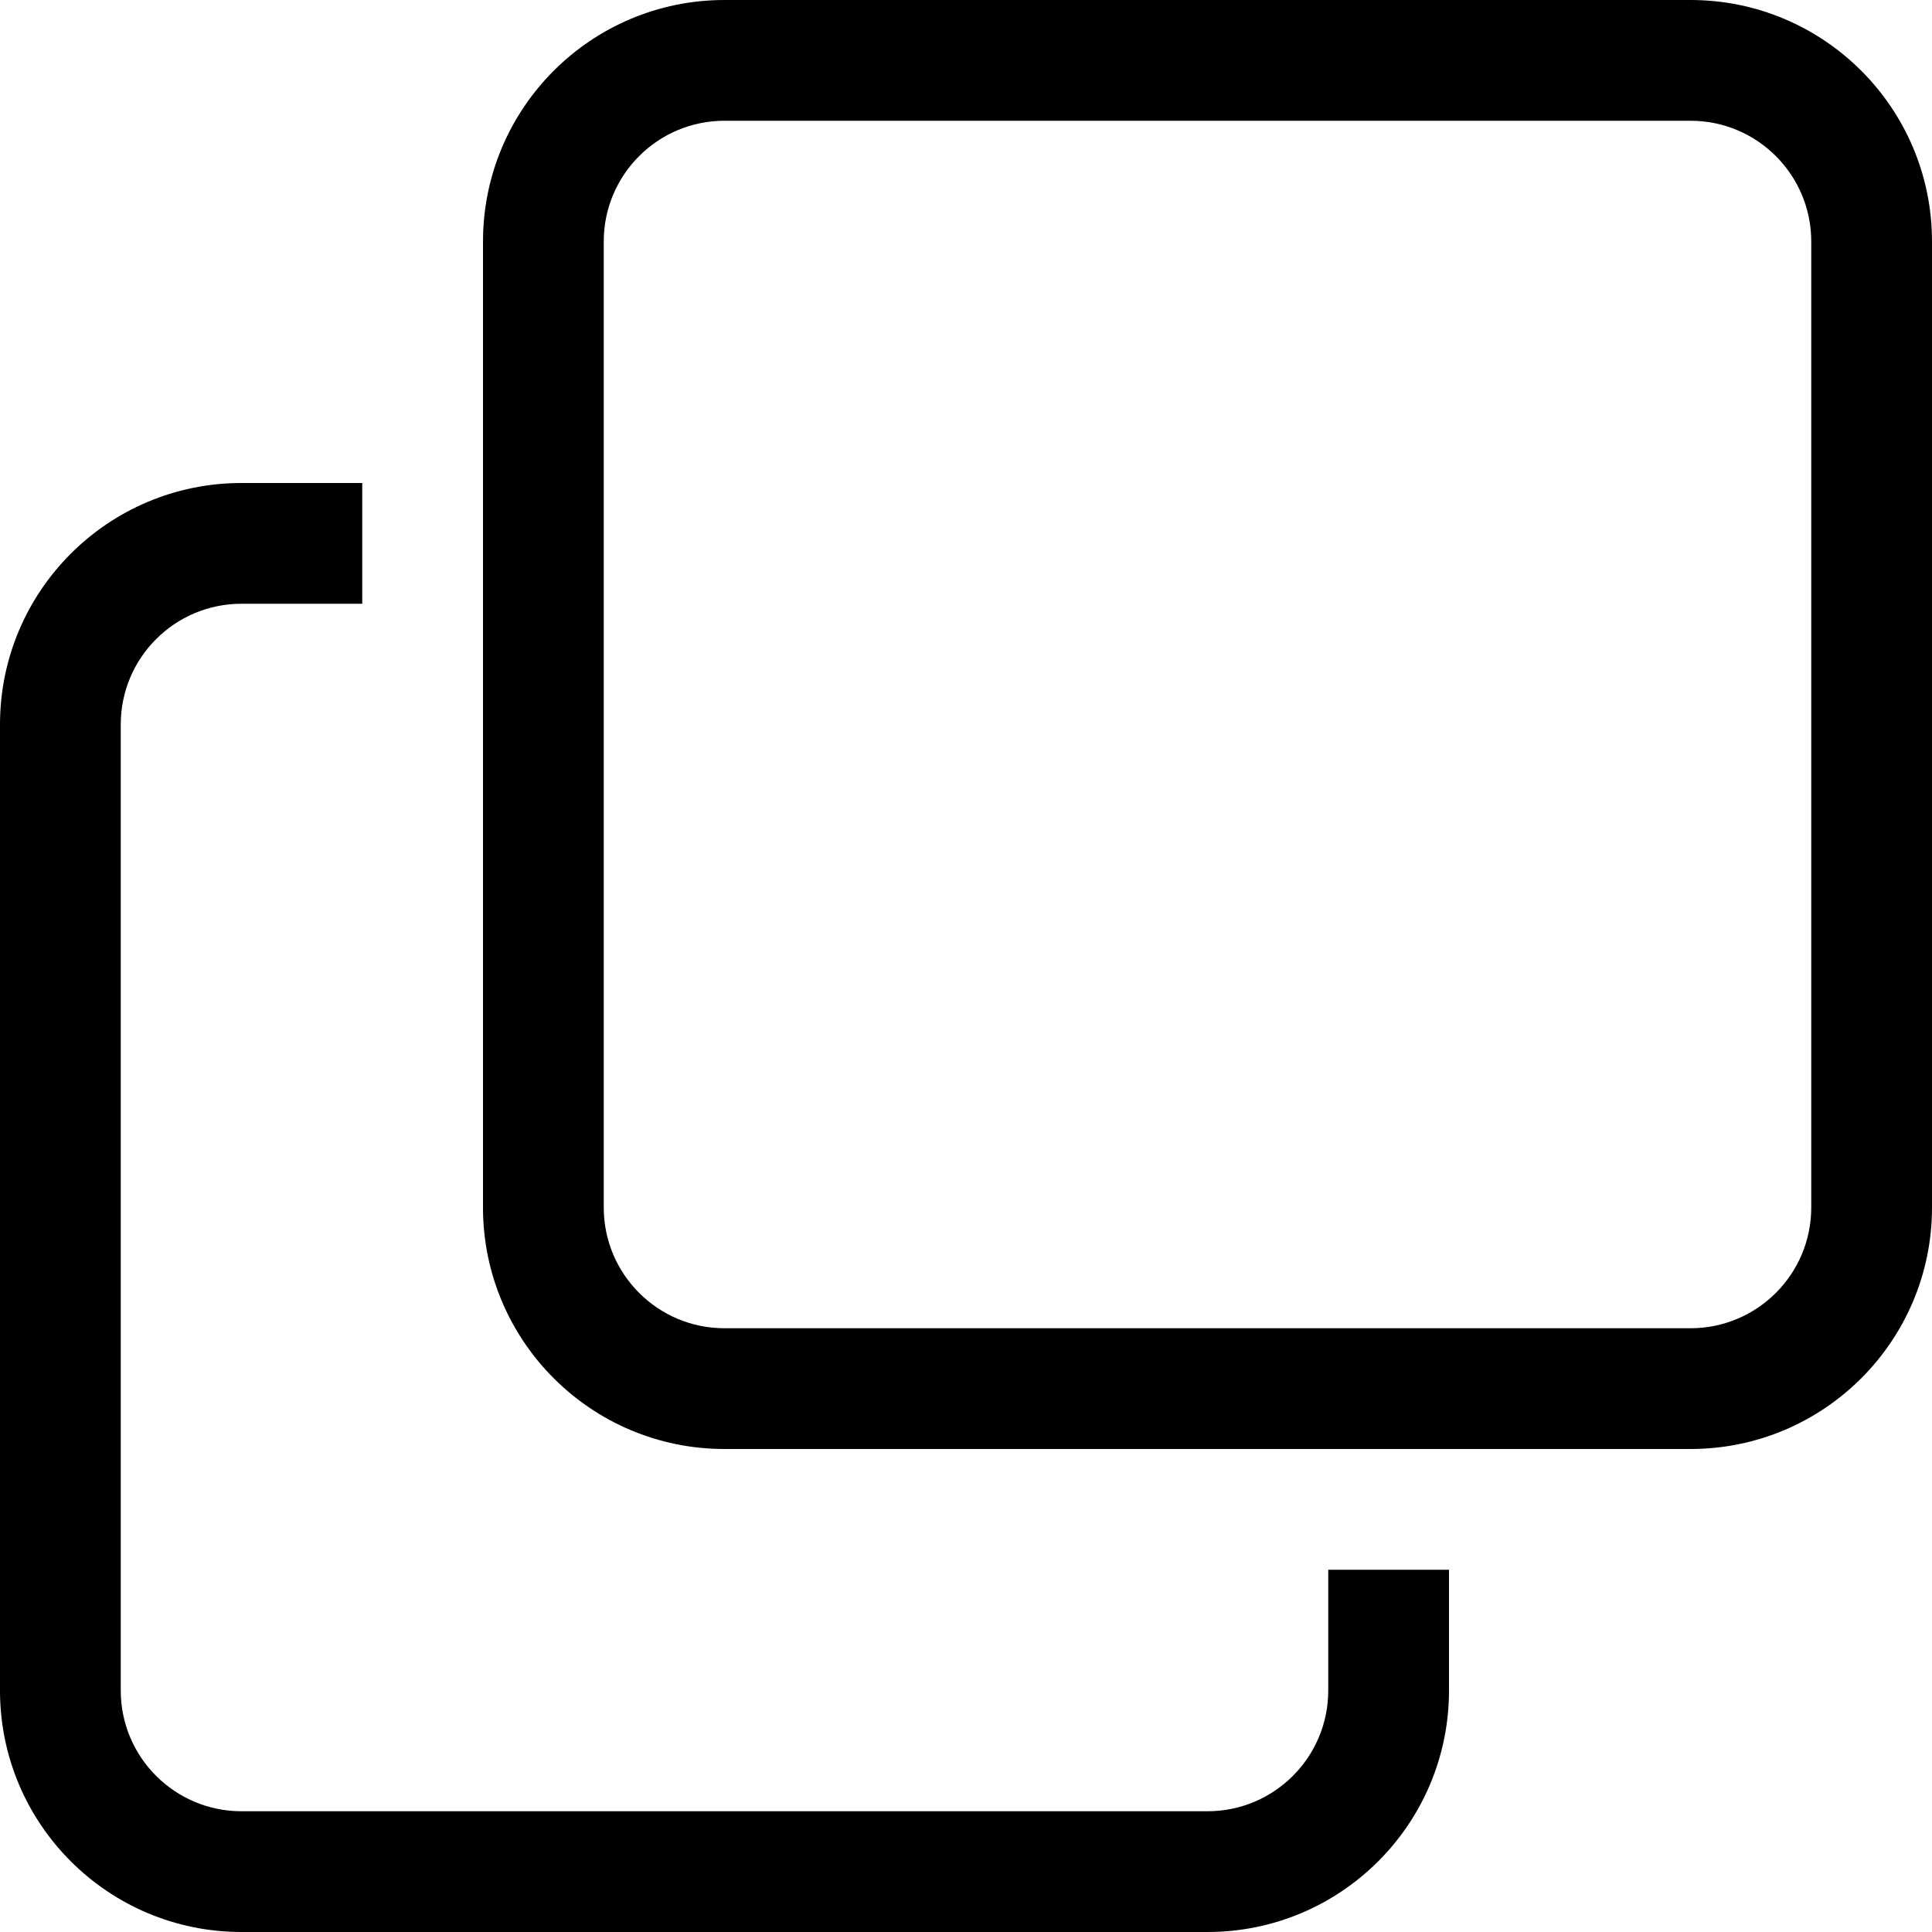
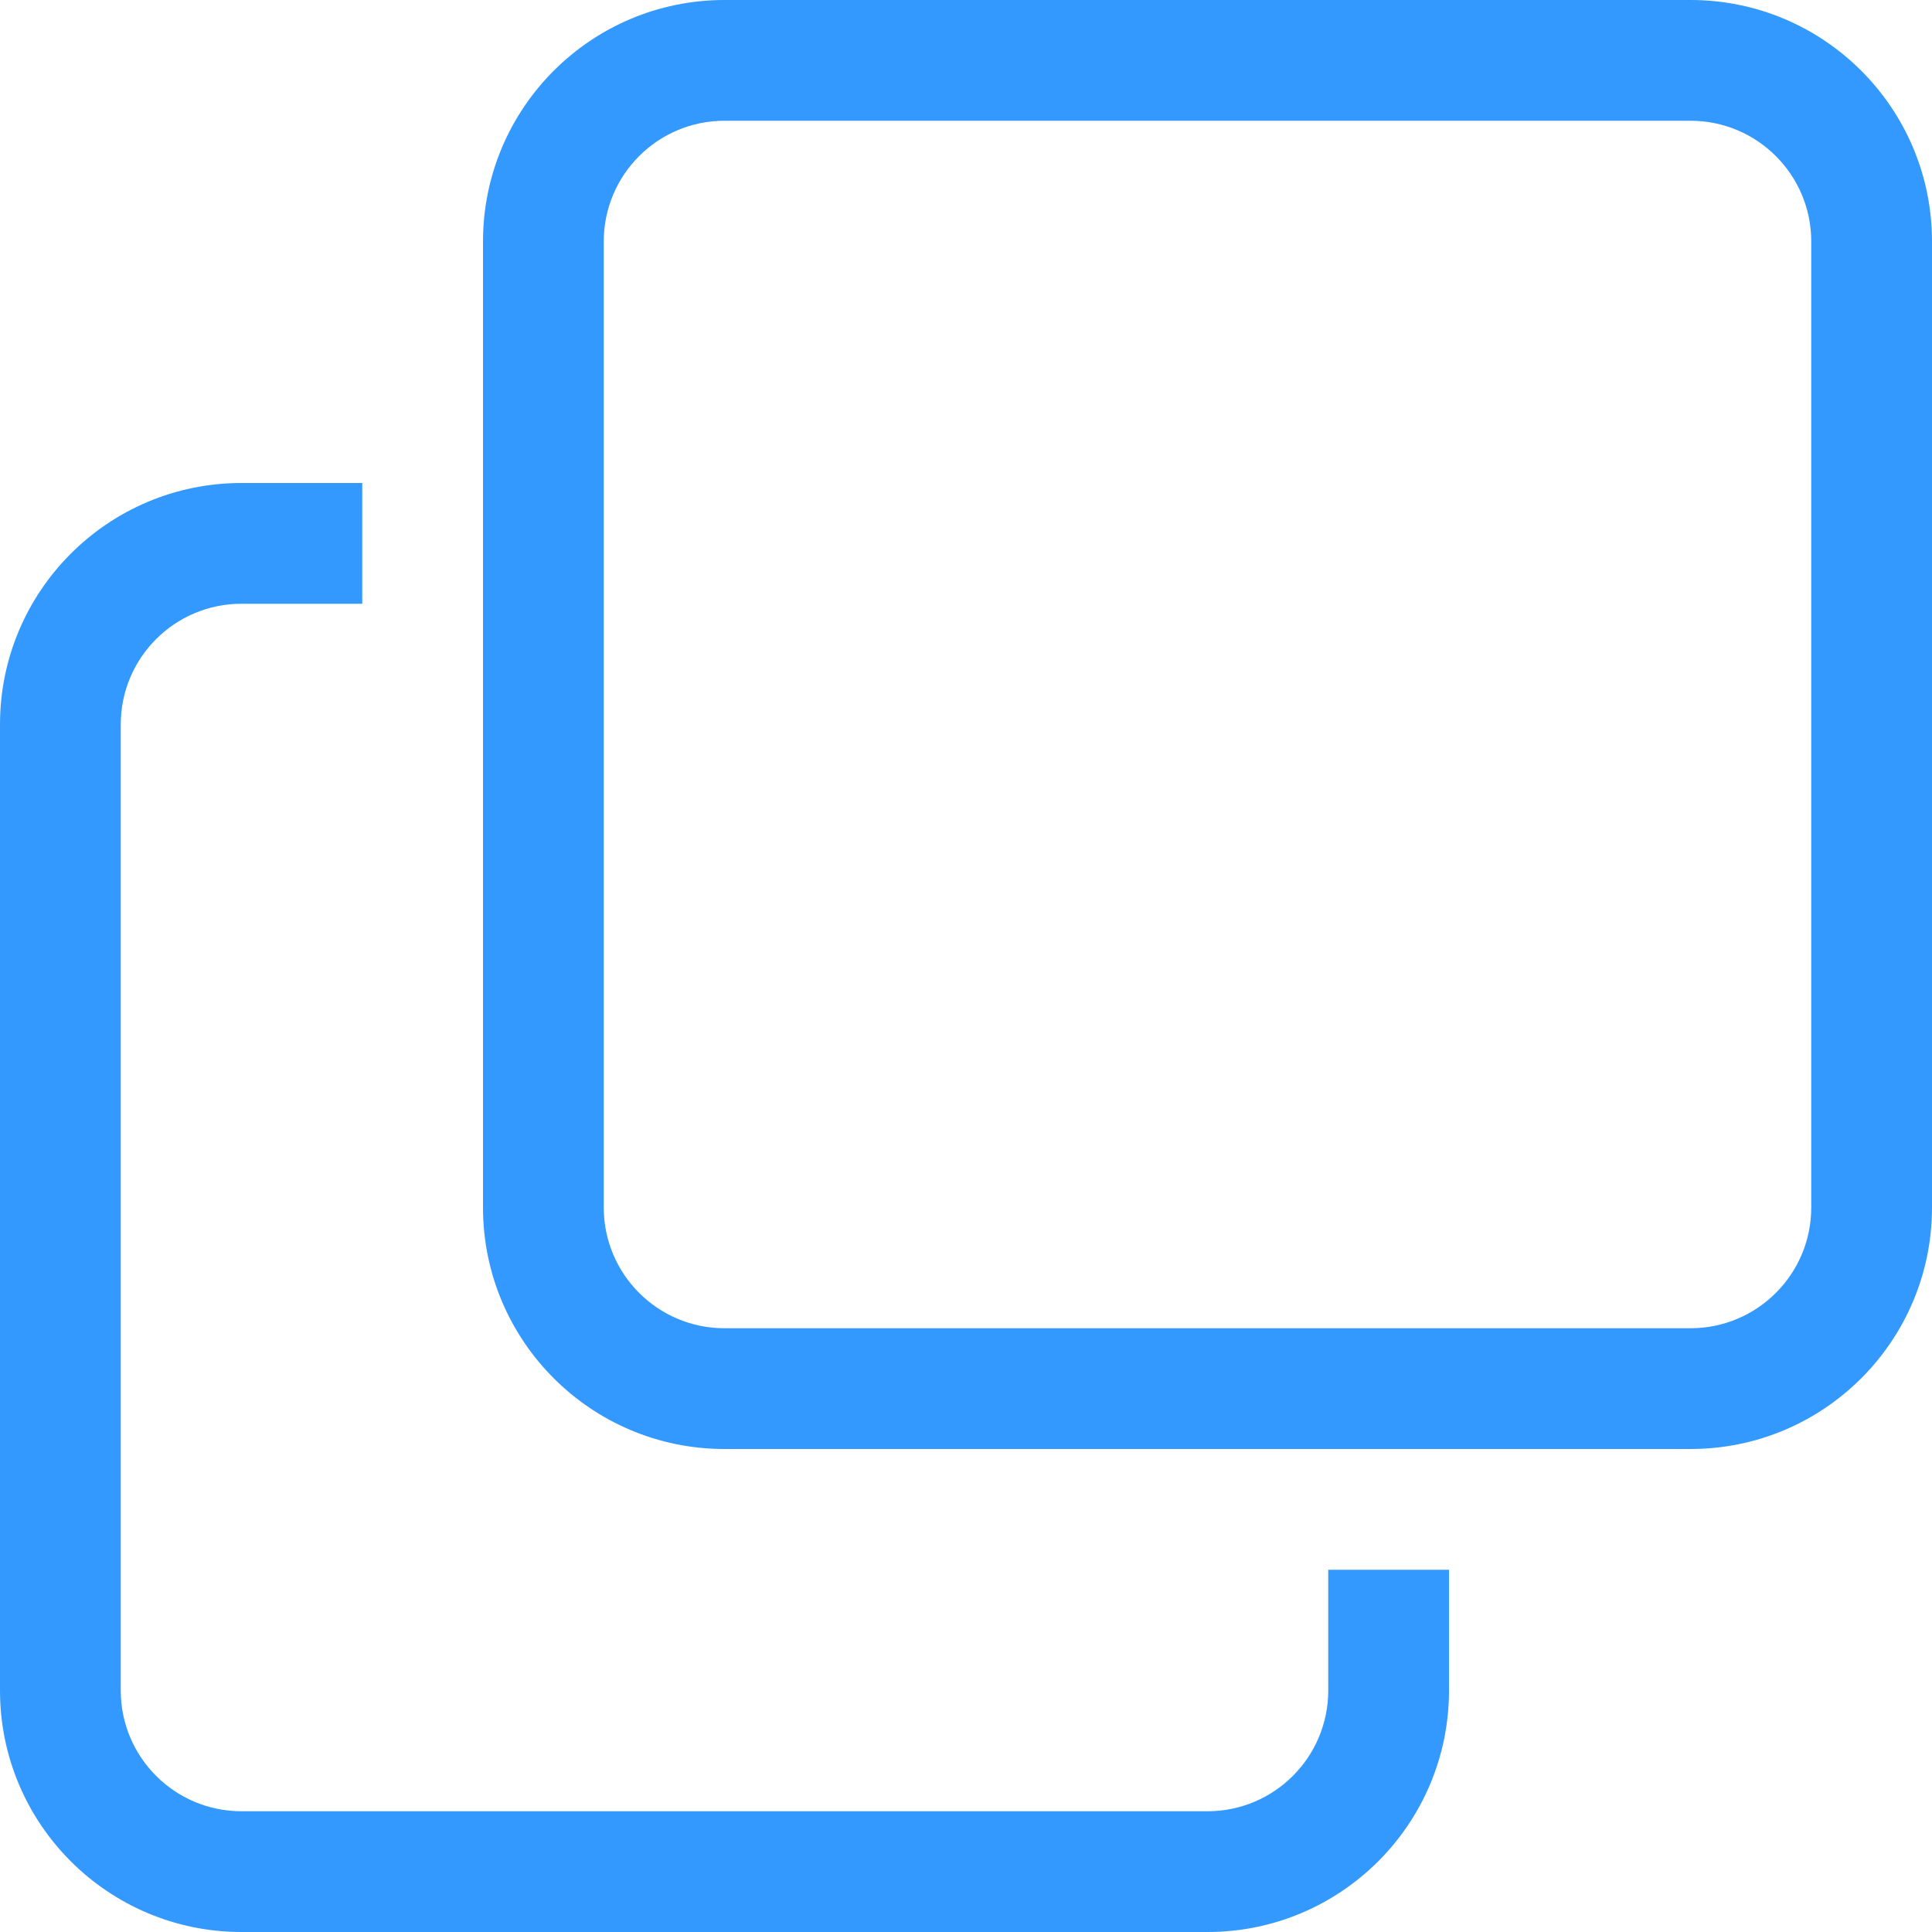
- <svg xmlns="http://www.w3.org/2000/svg" width="16" height="16" fill="currentColor" class="bi bi-copy" viewBox="0 0 16 16">
+ <svg xmlns="http://www.w3.org/2000/svg" width="16" height="16" fill="#39f" class="bi bi-copy" viewBox="0 0 16 16">
  <path fill-rule="evenodd" d="M4 2a2 2 0 0 1 2-2h8a2 2 0 0 1 2 2v8a2 2 0 0 1-2 2H6a2 2 0 0 1-2-2V2Zm2-1a1 1 0 0 0-1 1v8a1 1 0 0 0 1 1h8a1 1 0 0 0 1-1V2a1 1 0 0 0-1-1H6ZM2 5a1 1 0 0 0-1 1v8a1 1 0 0 0 1 1h8a1 1 0 0 0 1-1v-1h1v1a2 2 0 0 1-2 2H2a2 2 0 0 1-2-2V6a2 2 0 0 1 2-2h1v1H2Z" />
</svg>
